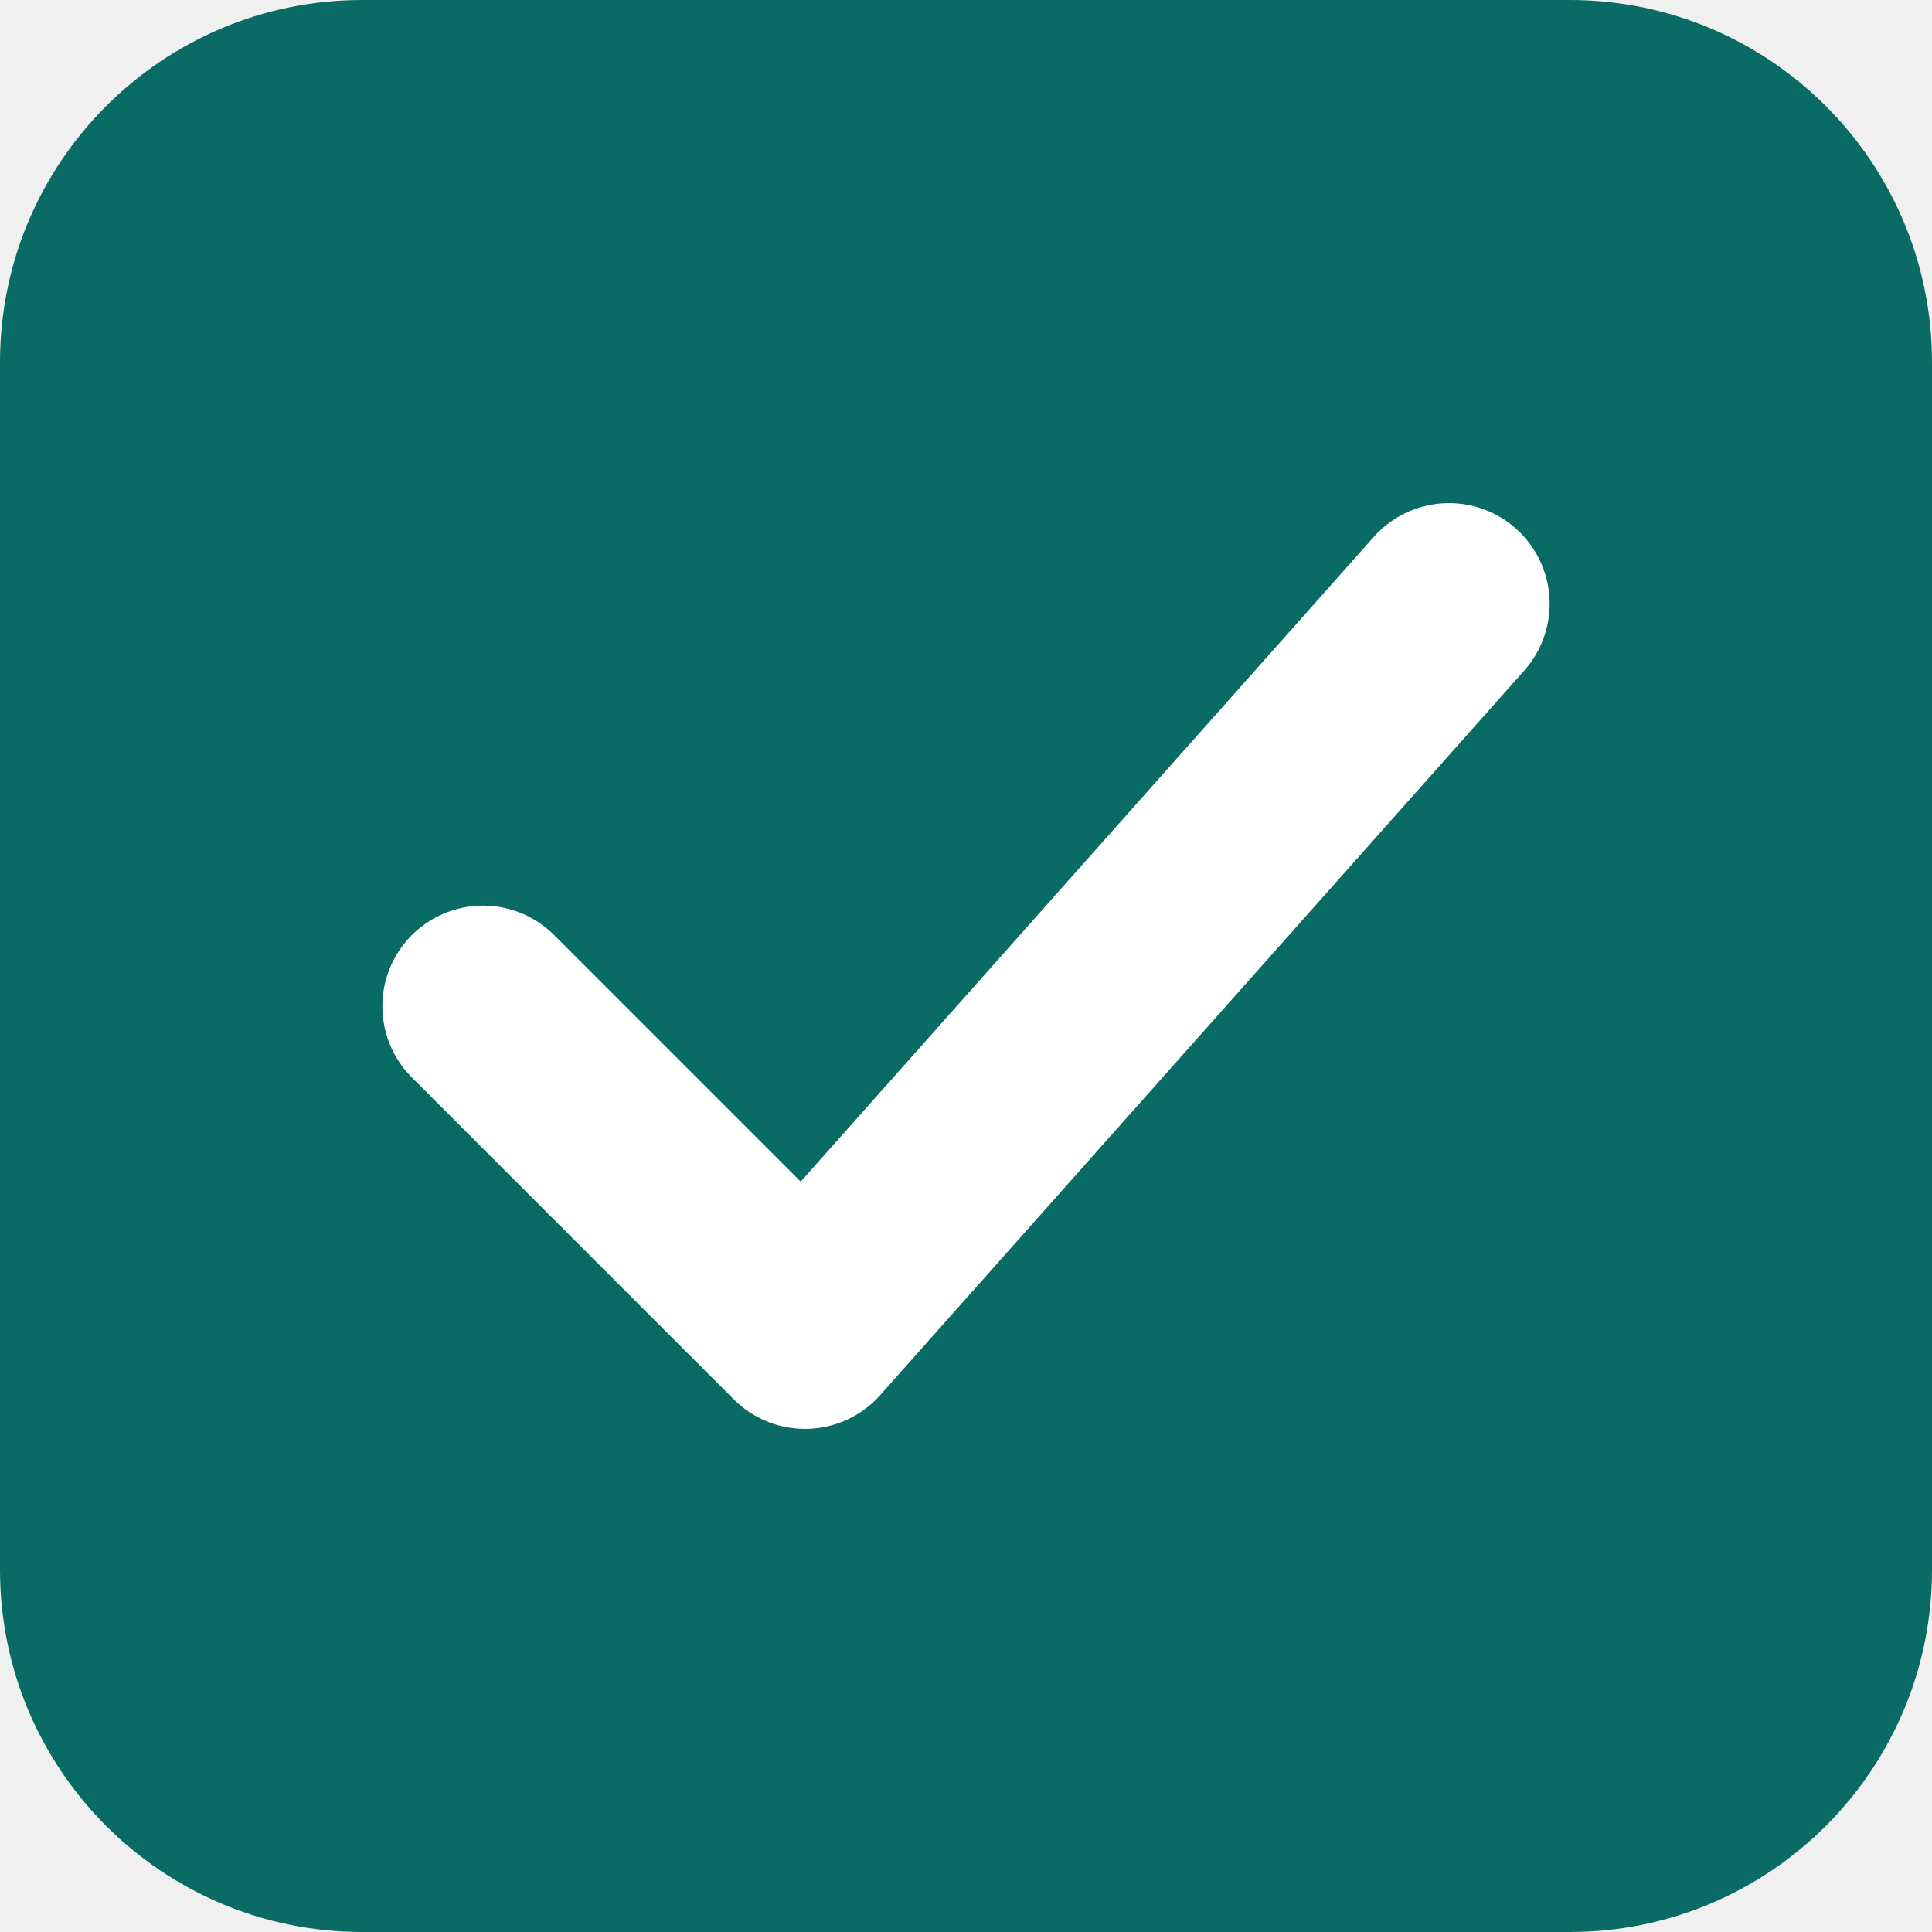
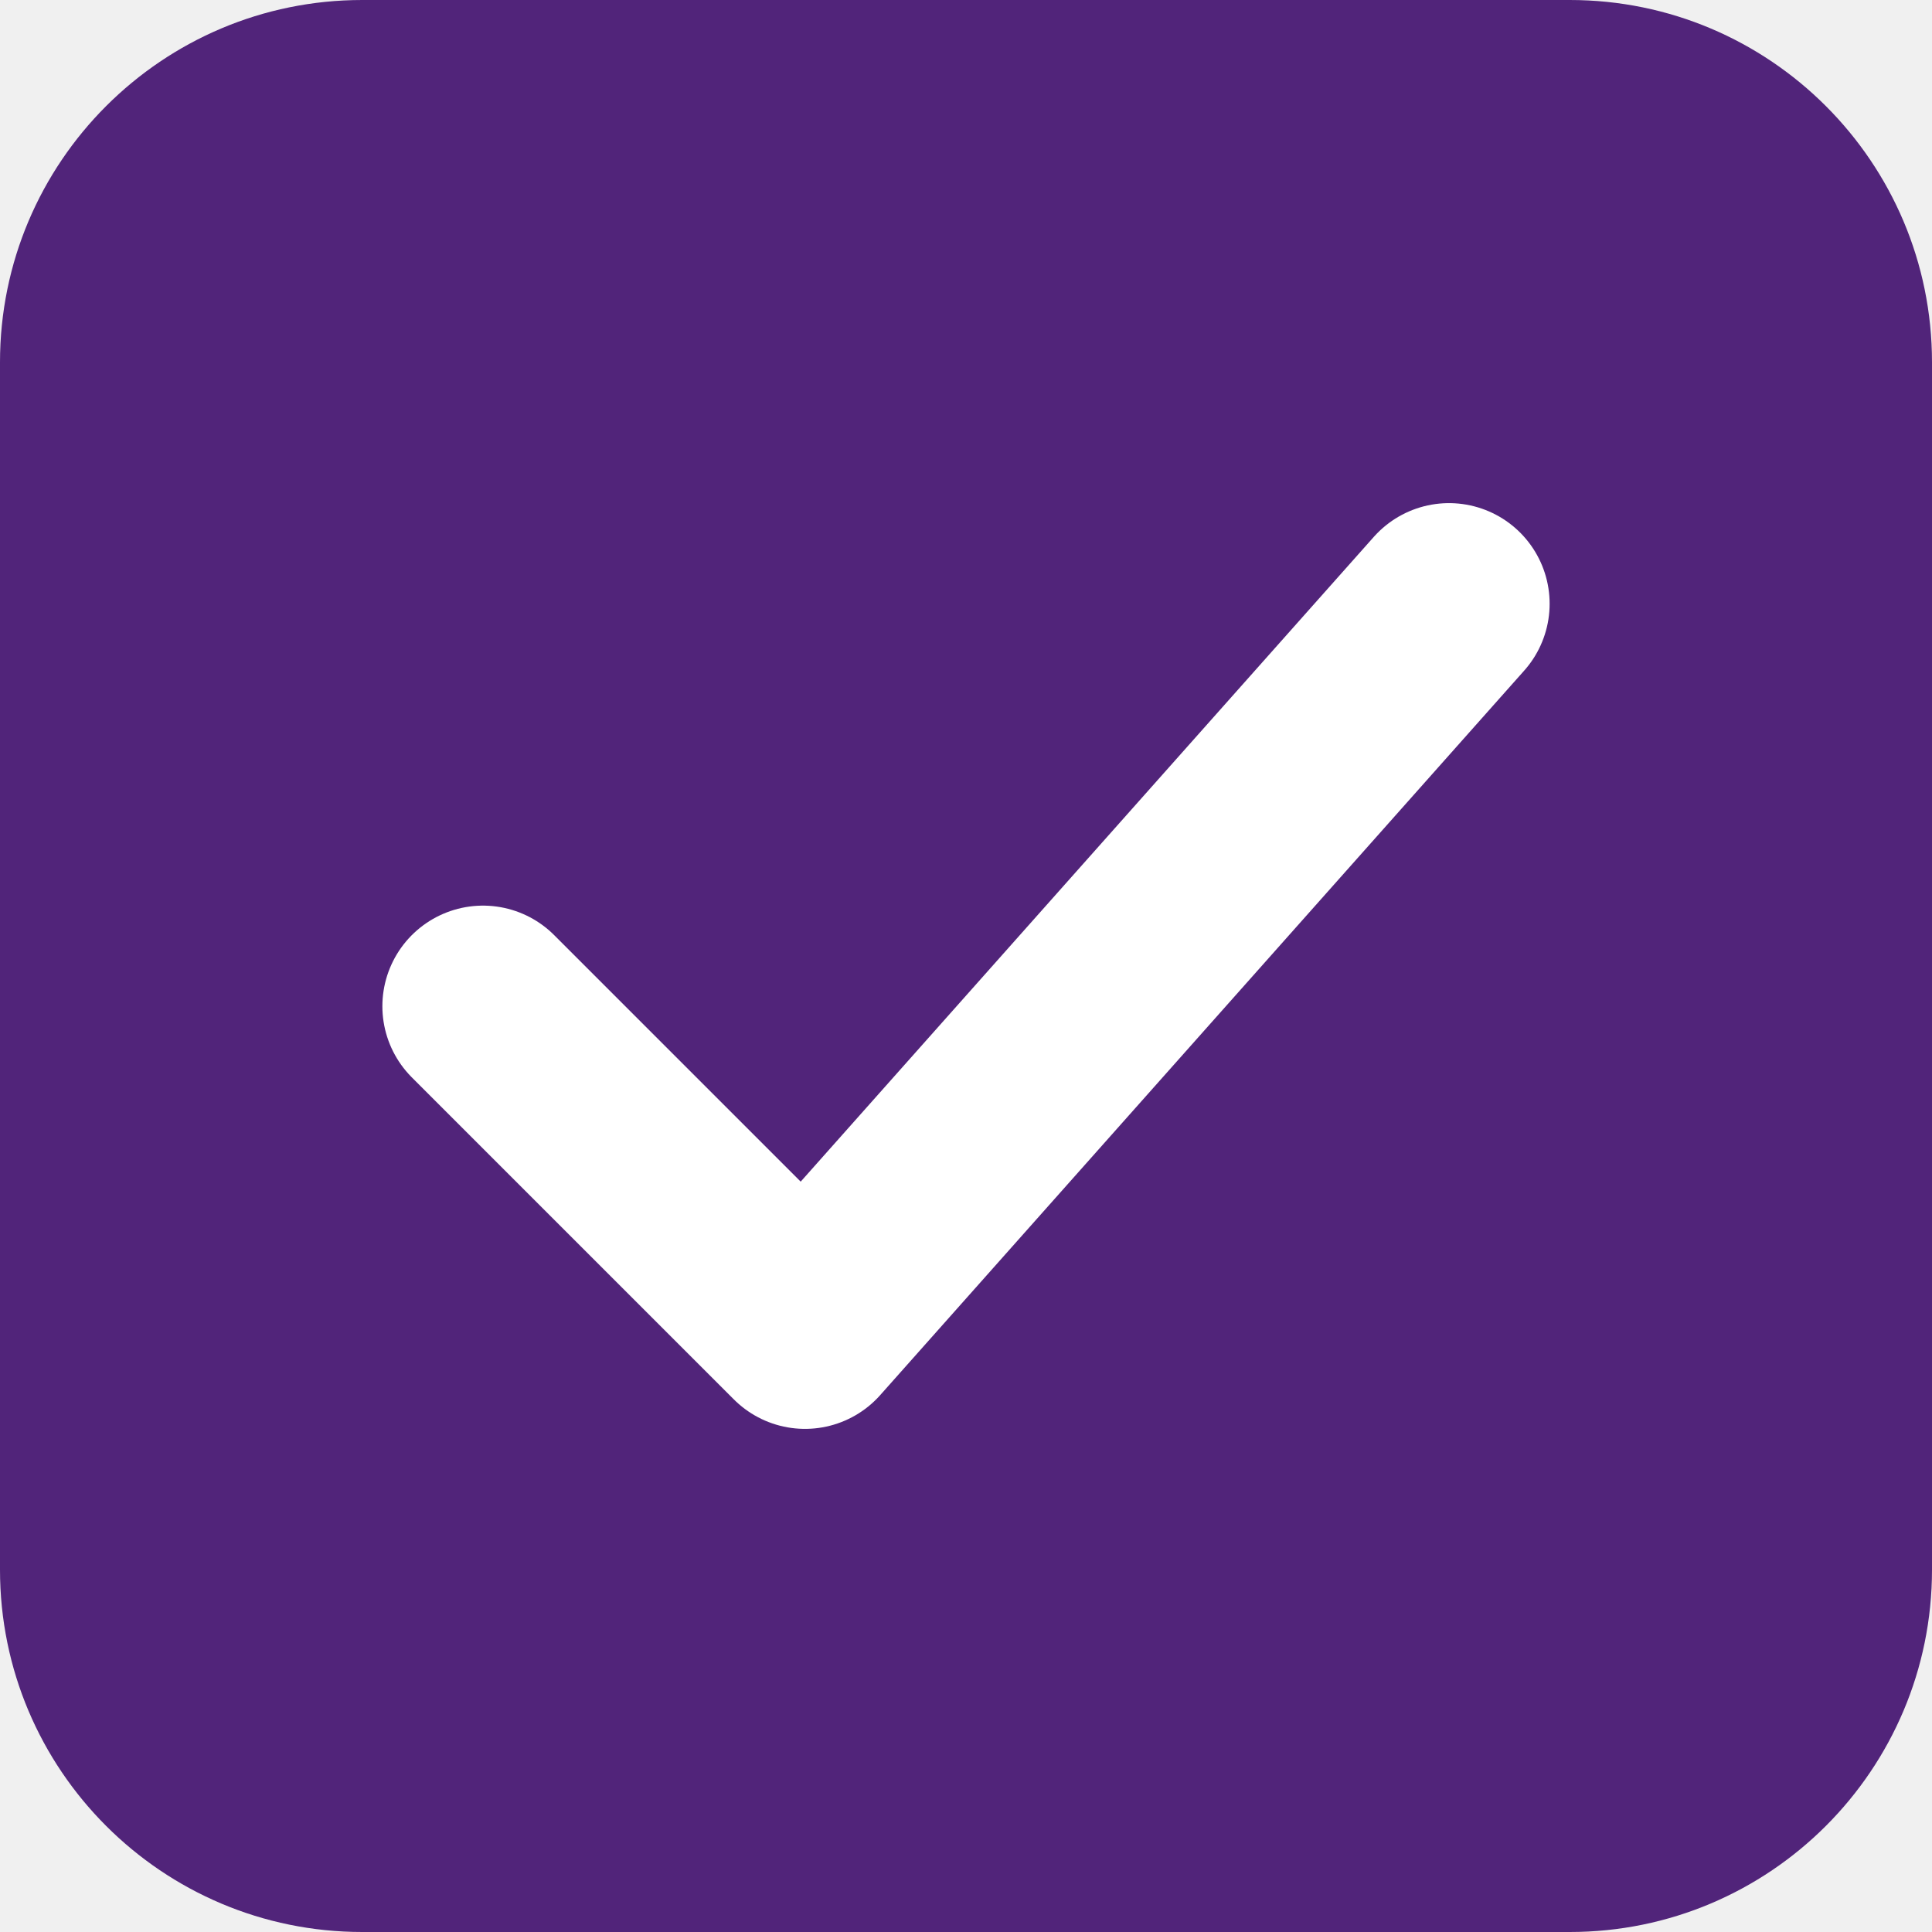
<svg xmlns="http://www.w3.org/2000/svg" viewBox="0 0 96 96">
-   <rect width="96" height="96" rx="18" fill="#0a6b64" />
+   <rect width="96" height="96" rx="18" fill="#51247a" />
  <path d="M24 50l16 16 32-36" fill="none" stroke="#fff" stroke-width="10" stroke-linecap="round" stroke-linejoin="round" />
</svg>
